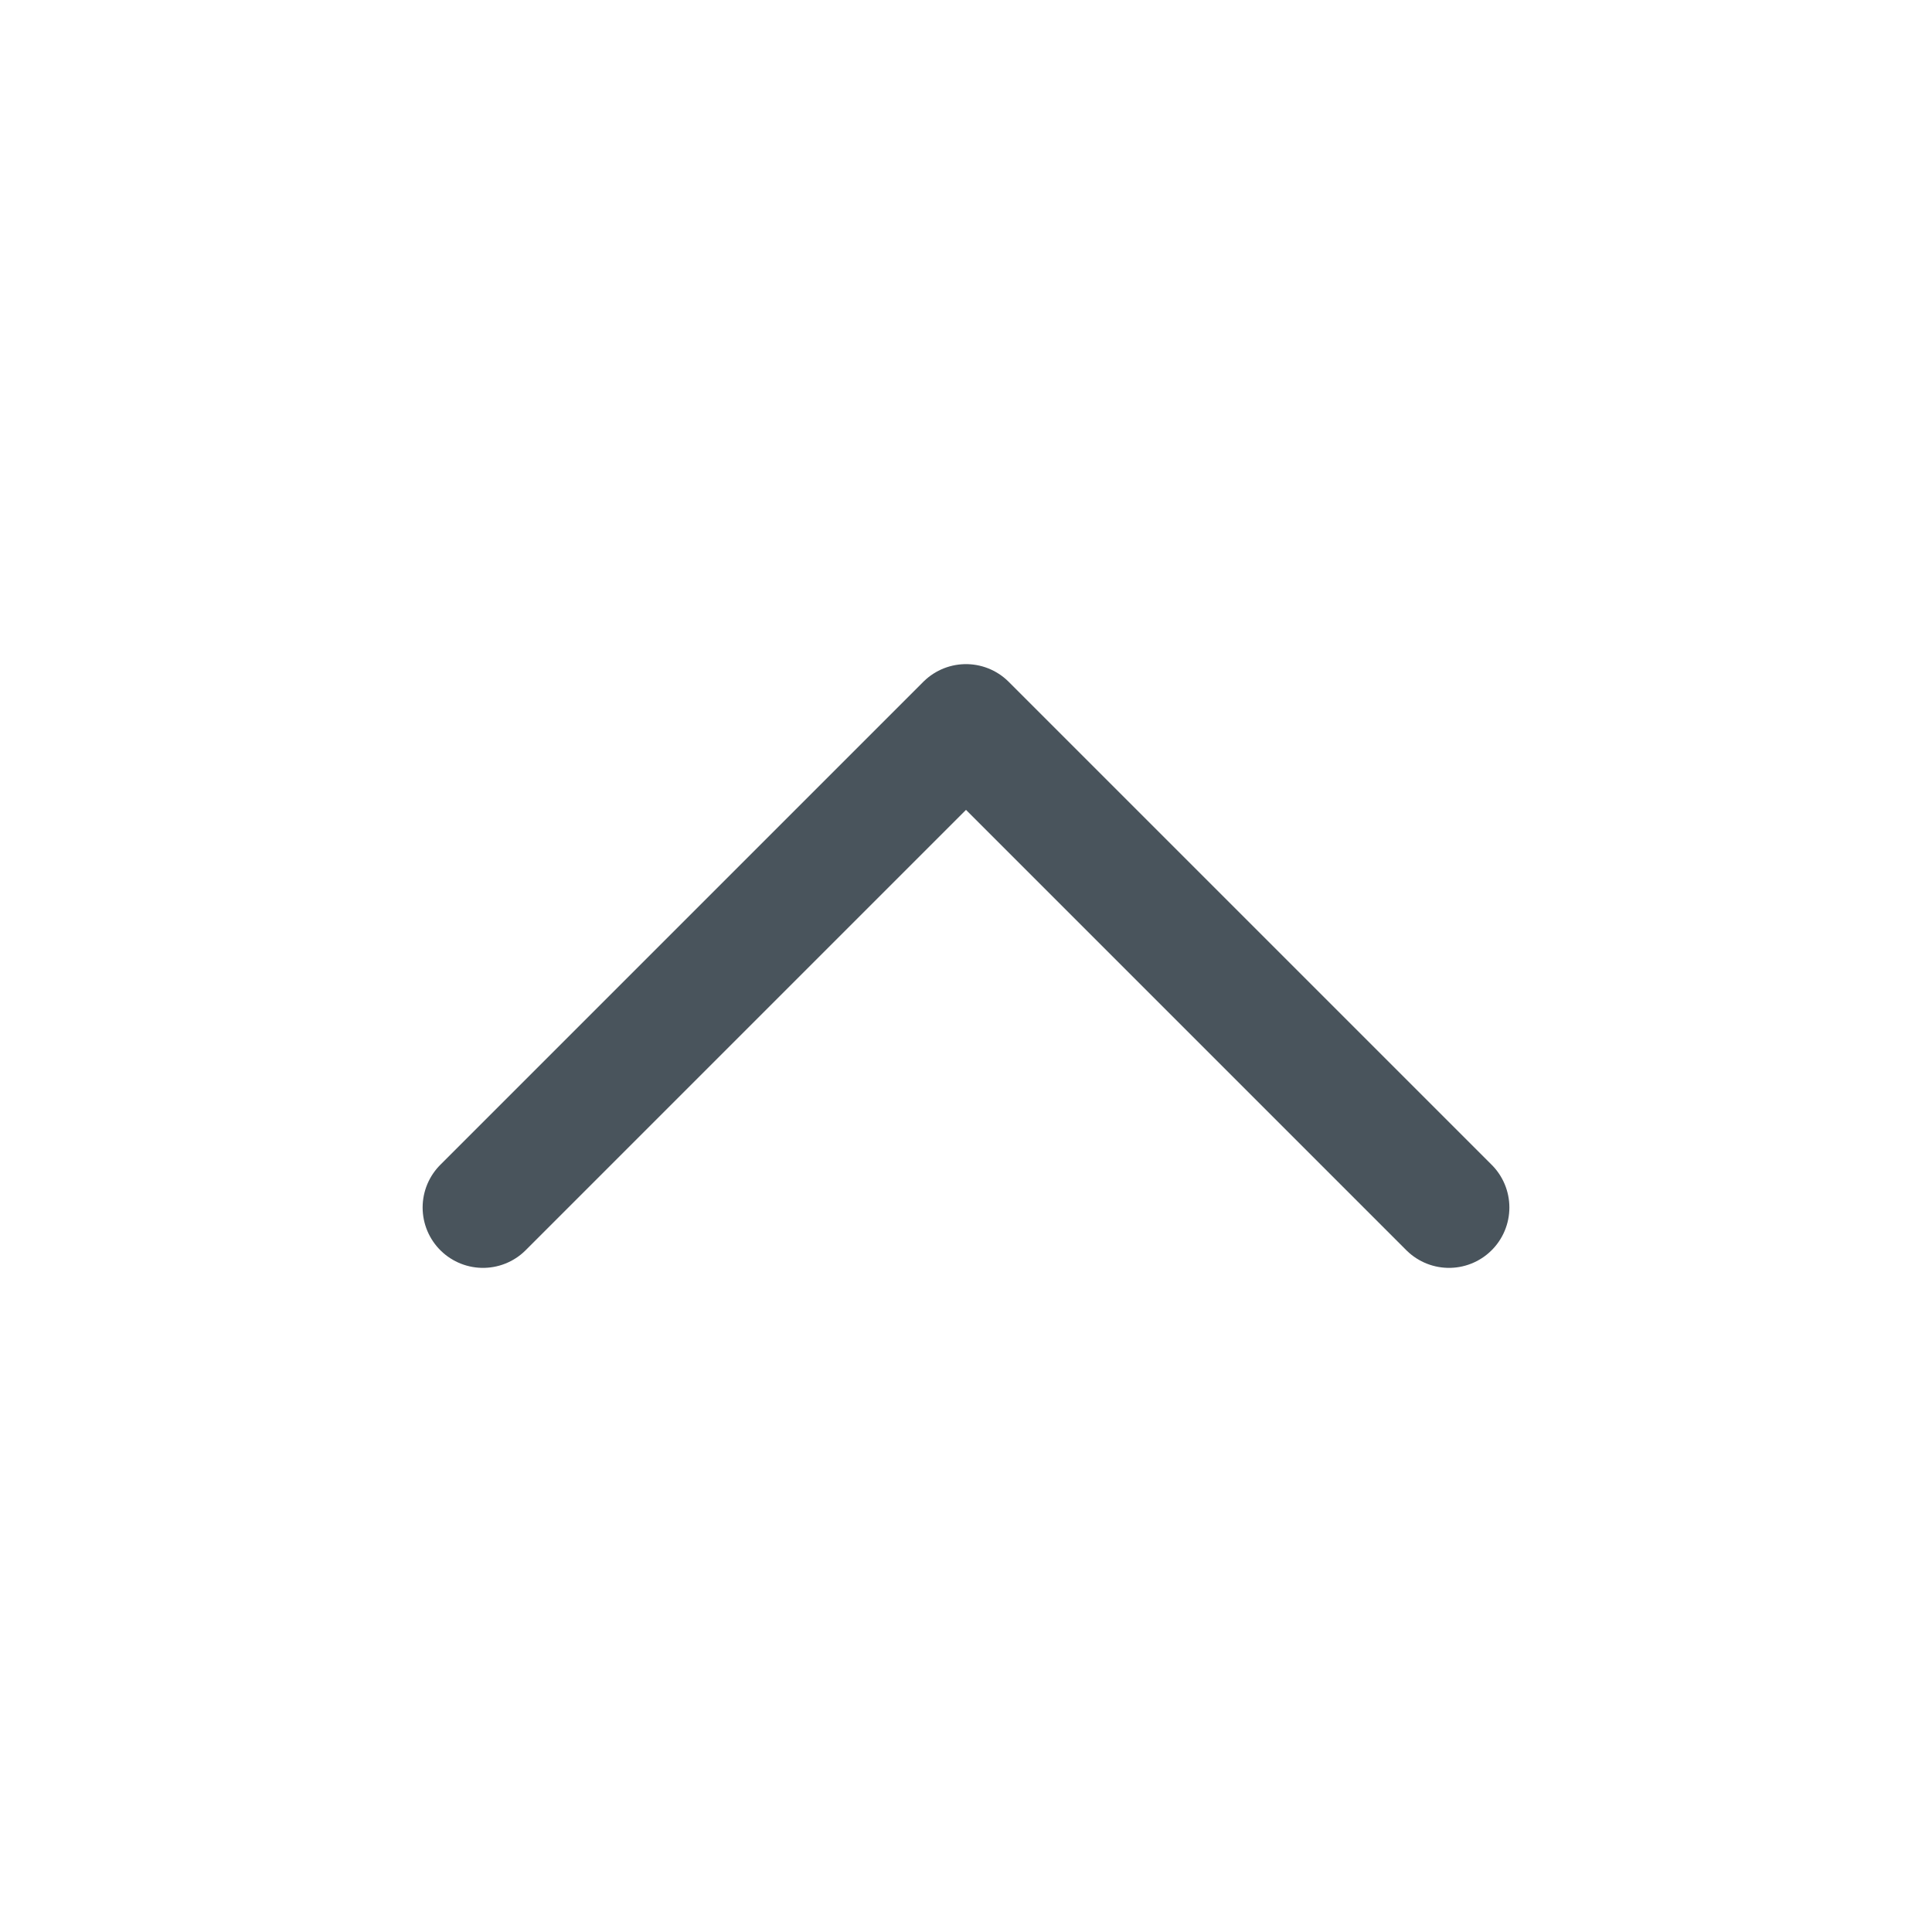
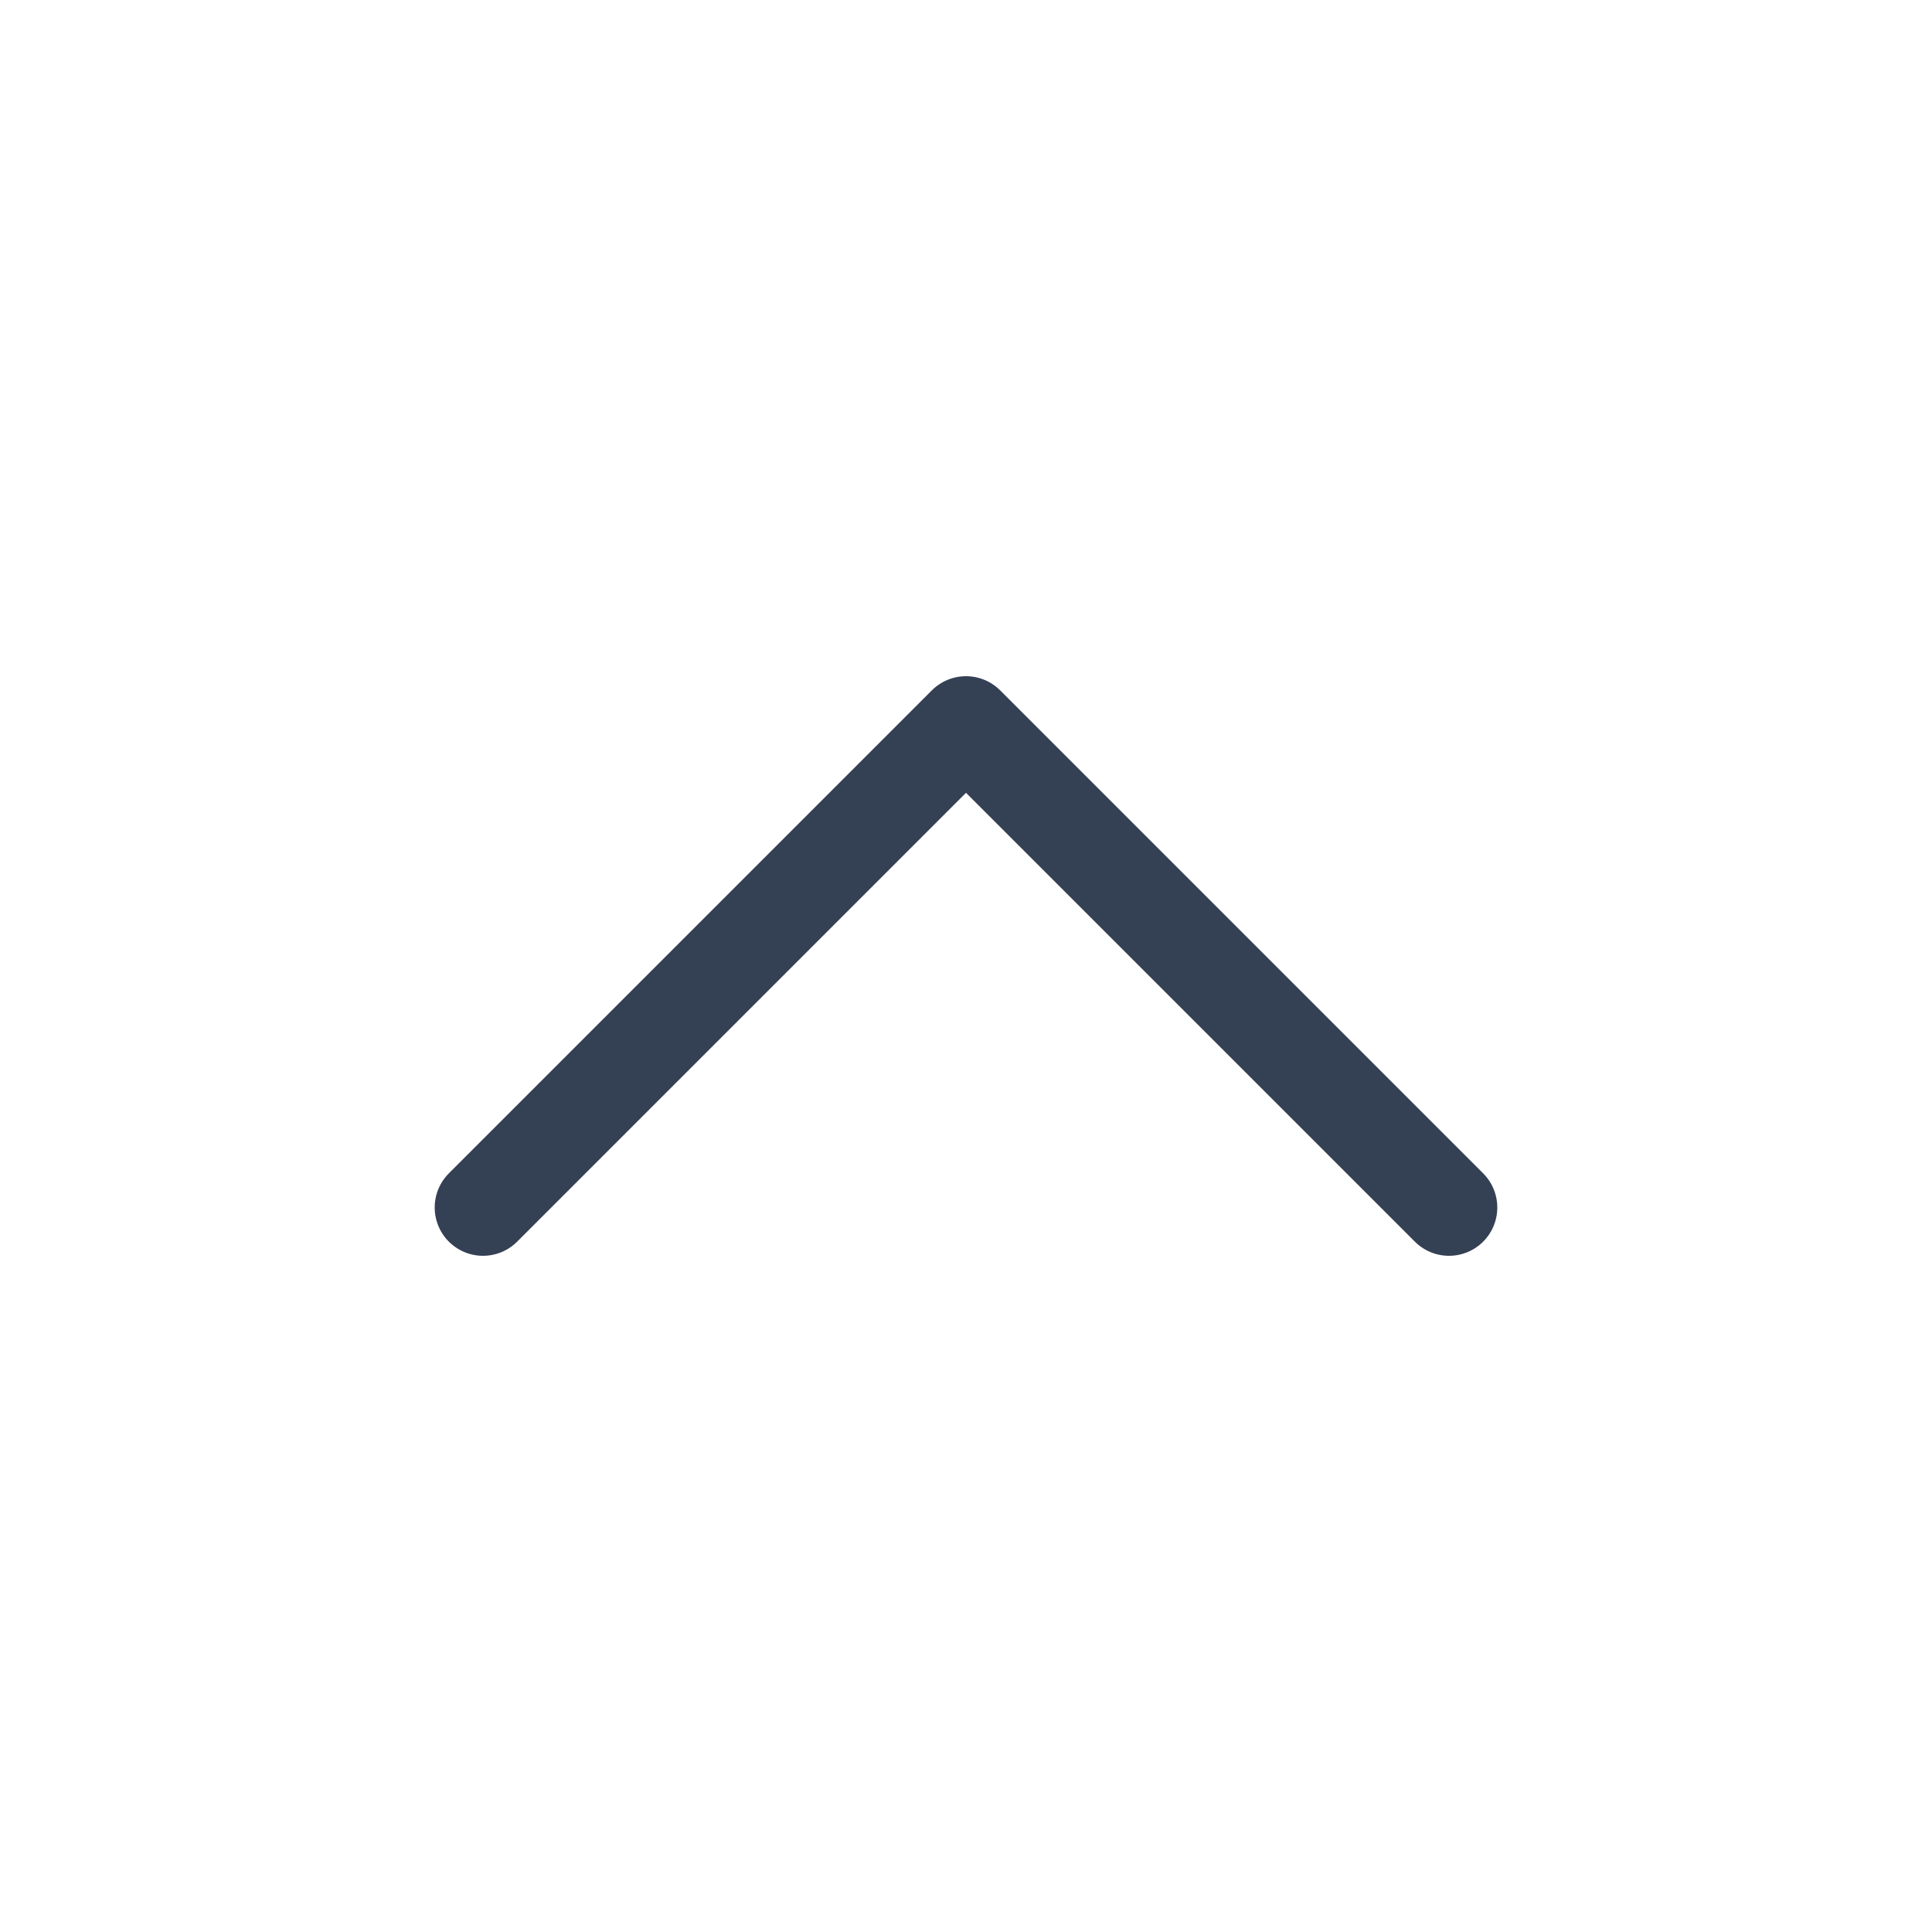
<svg xmlns="http://www.w3.org/2000/svg" width="24" height="24" viewBox="0 0 24 24" fill="none">
-   <path d="M18 15L12 9L6 15" stroke="#49545C" stroke-width="1.5" stroke-linecap="round" stroke-linejoin="round" />
+   <path d="M18 15L12 9L6 15" stroke="#344054" stroke-width="1.2" stroke-linecap="round" stroke-linejoin="round" />
</svg>
